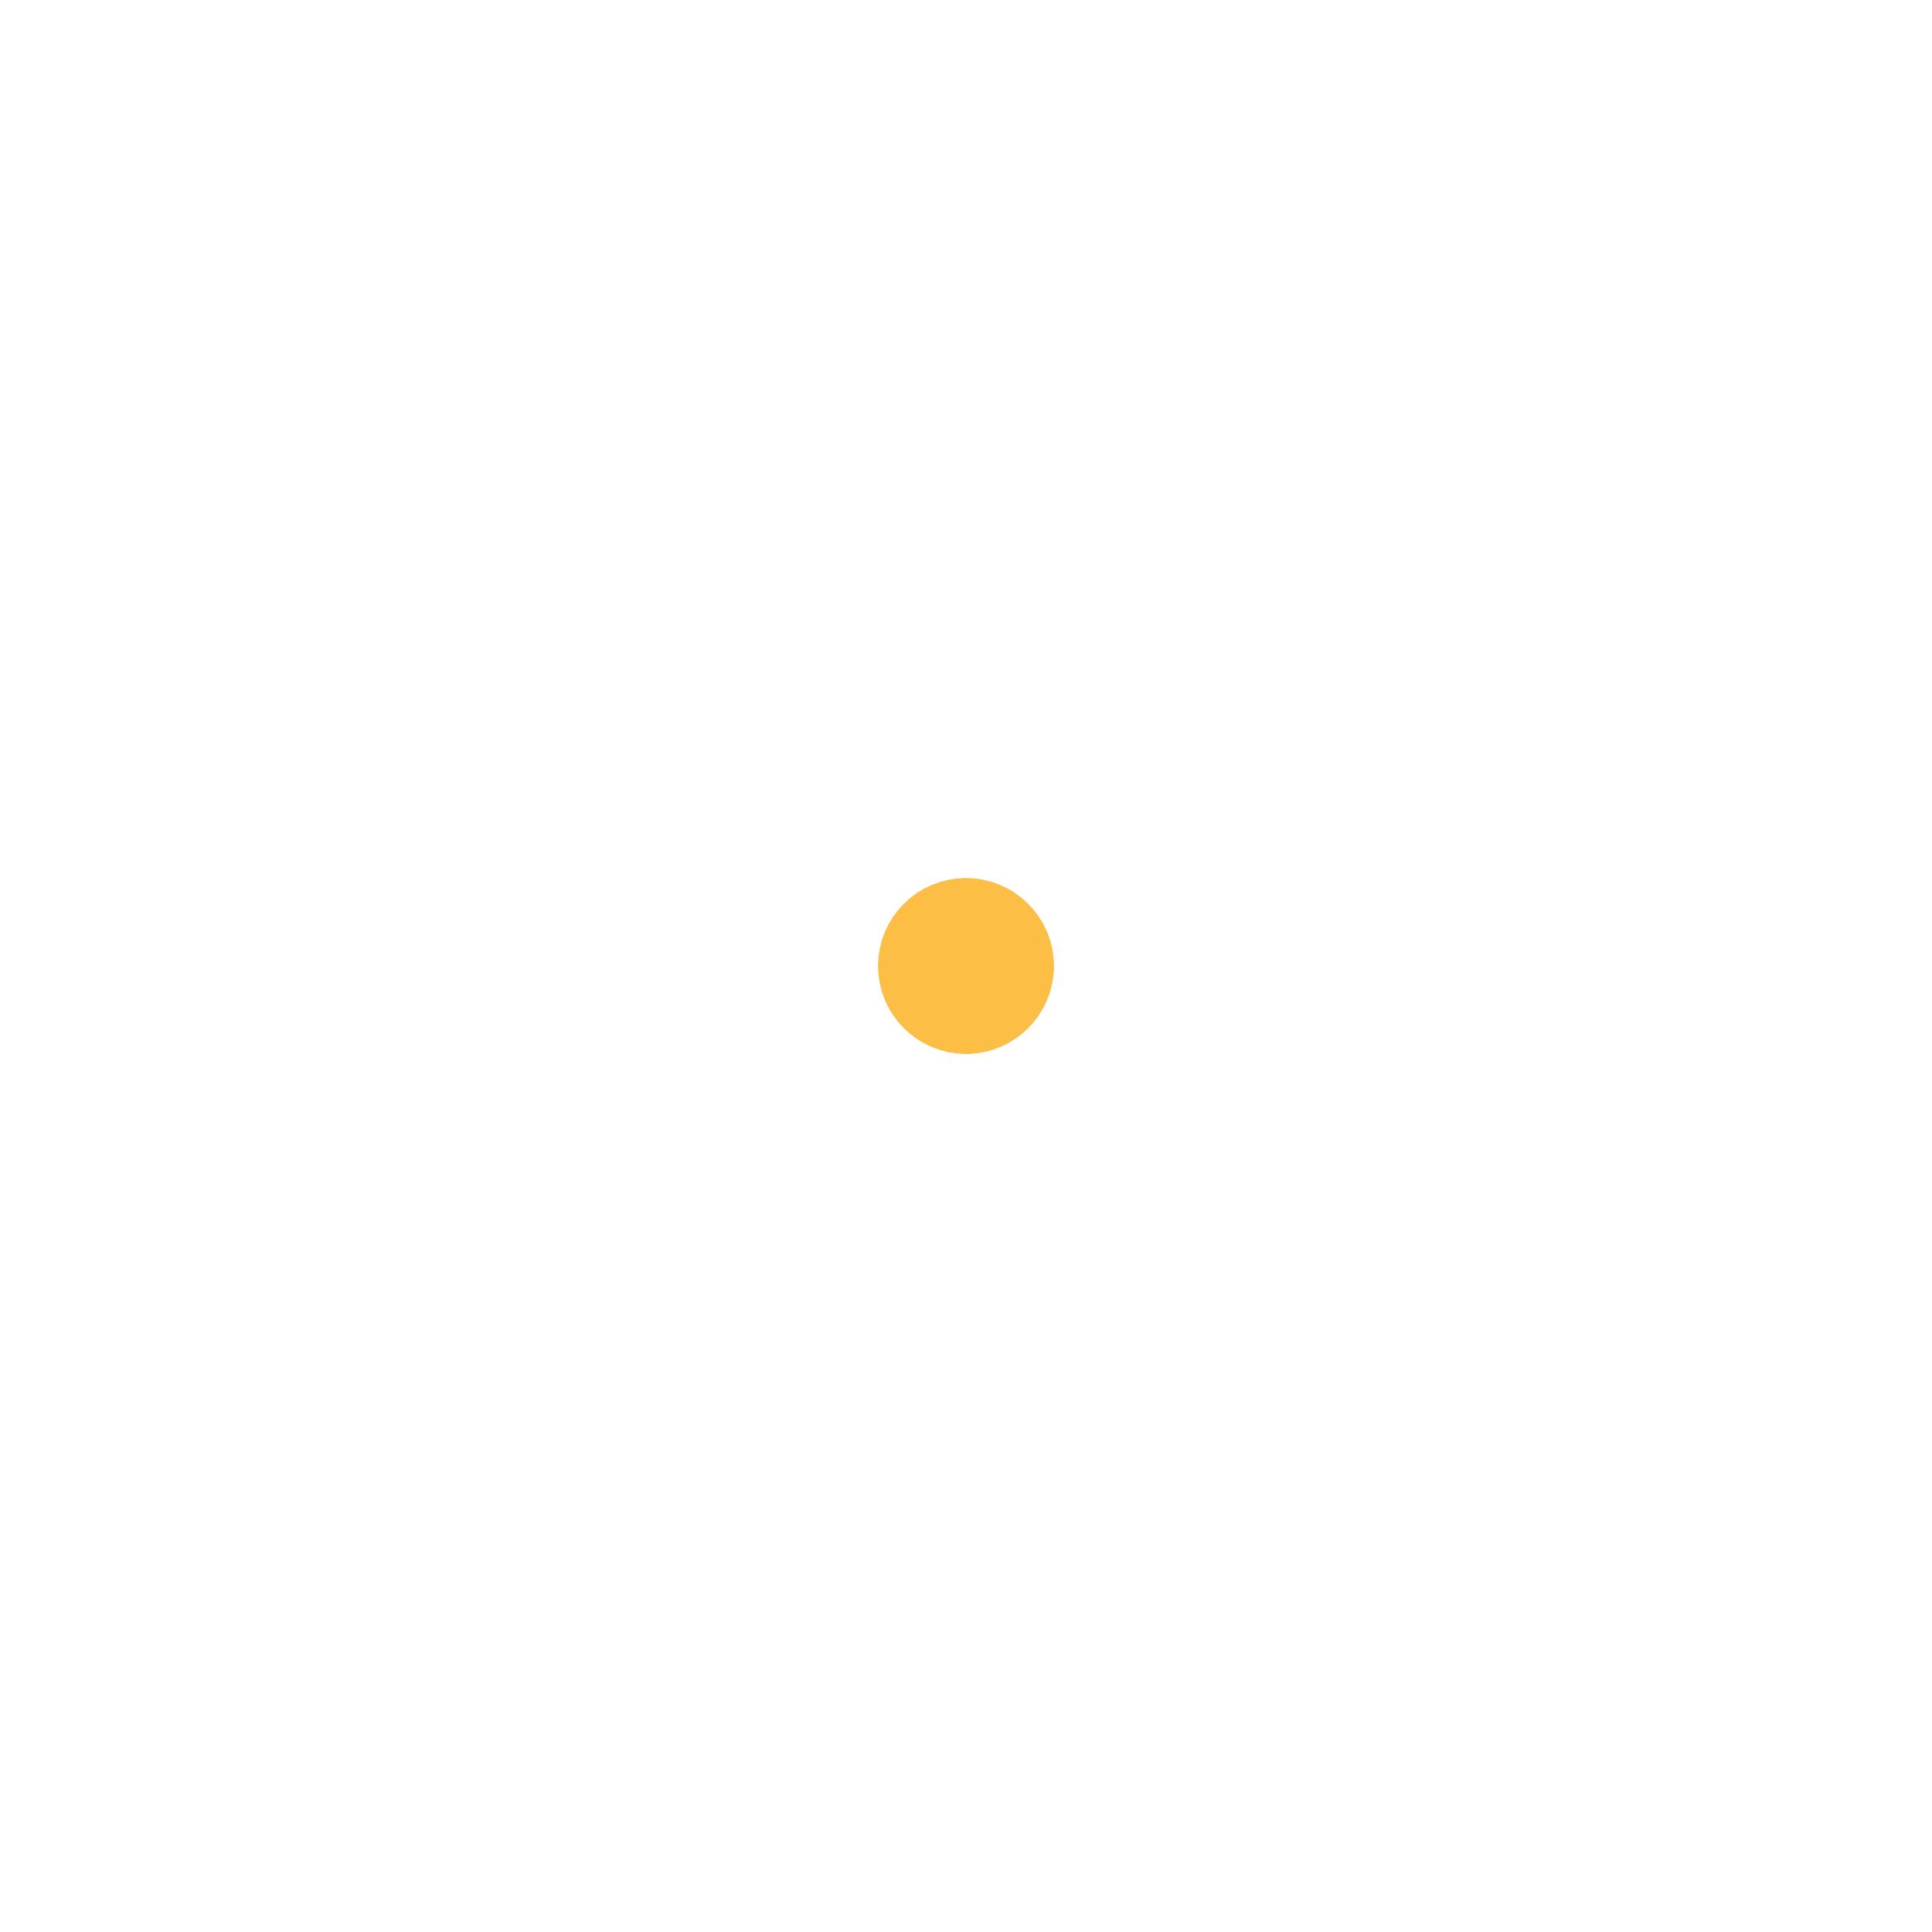
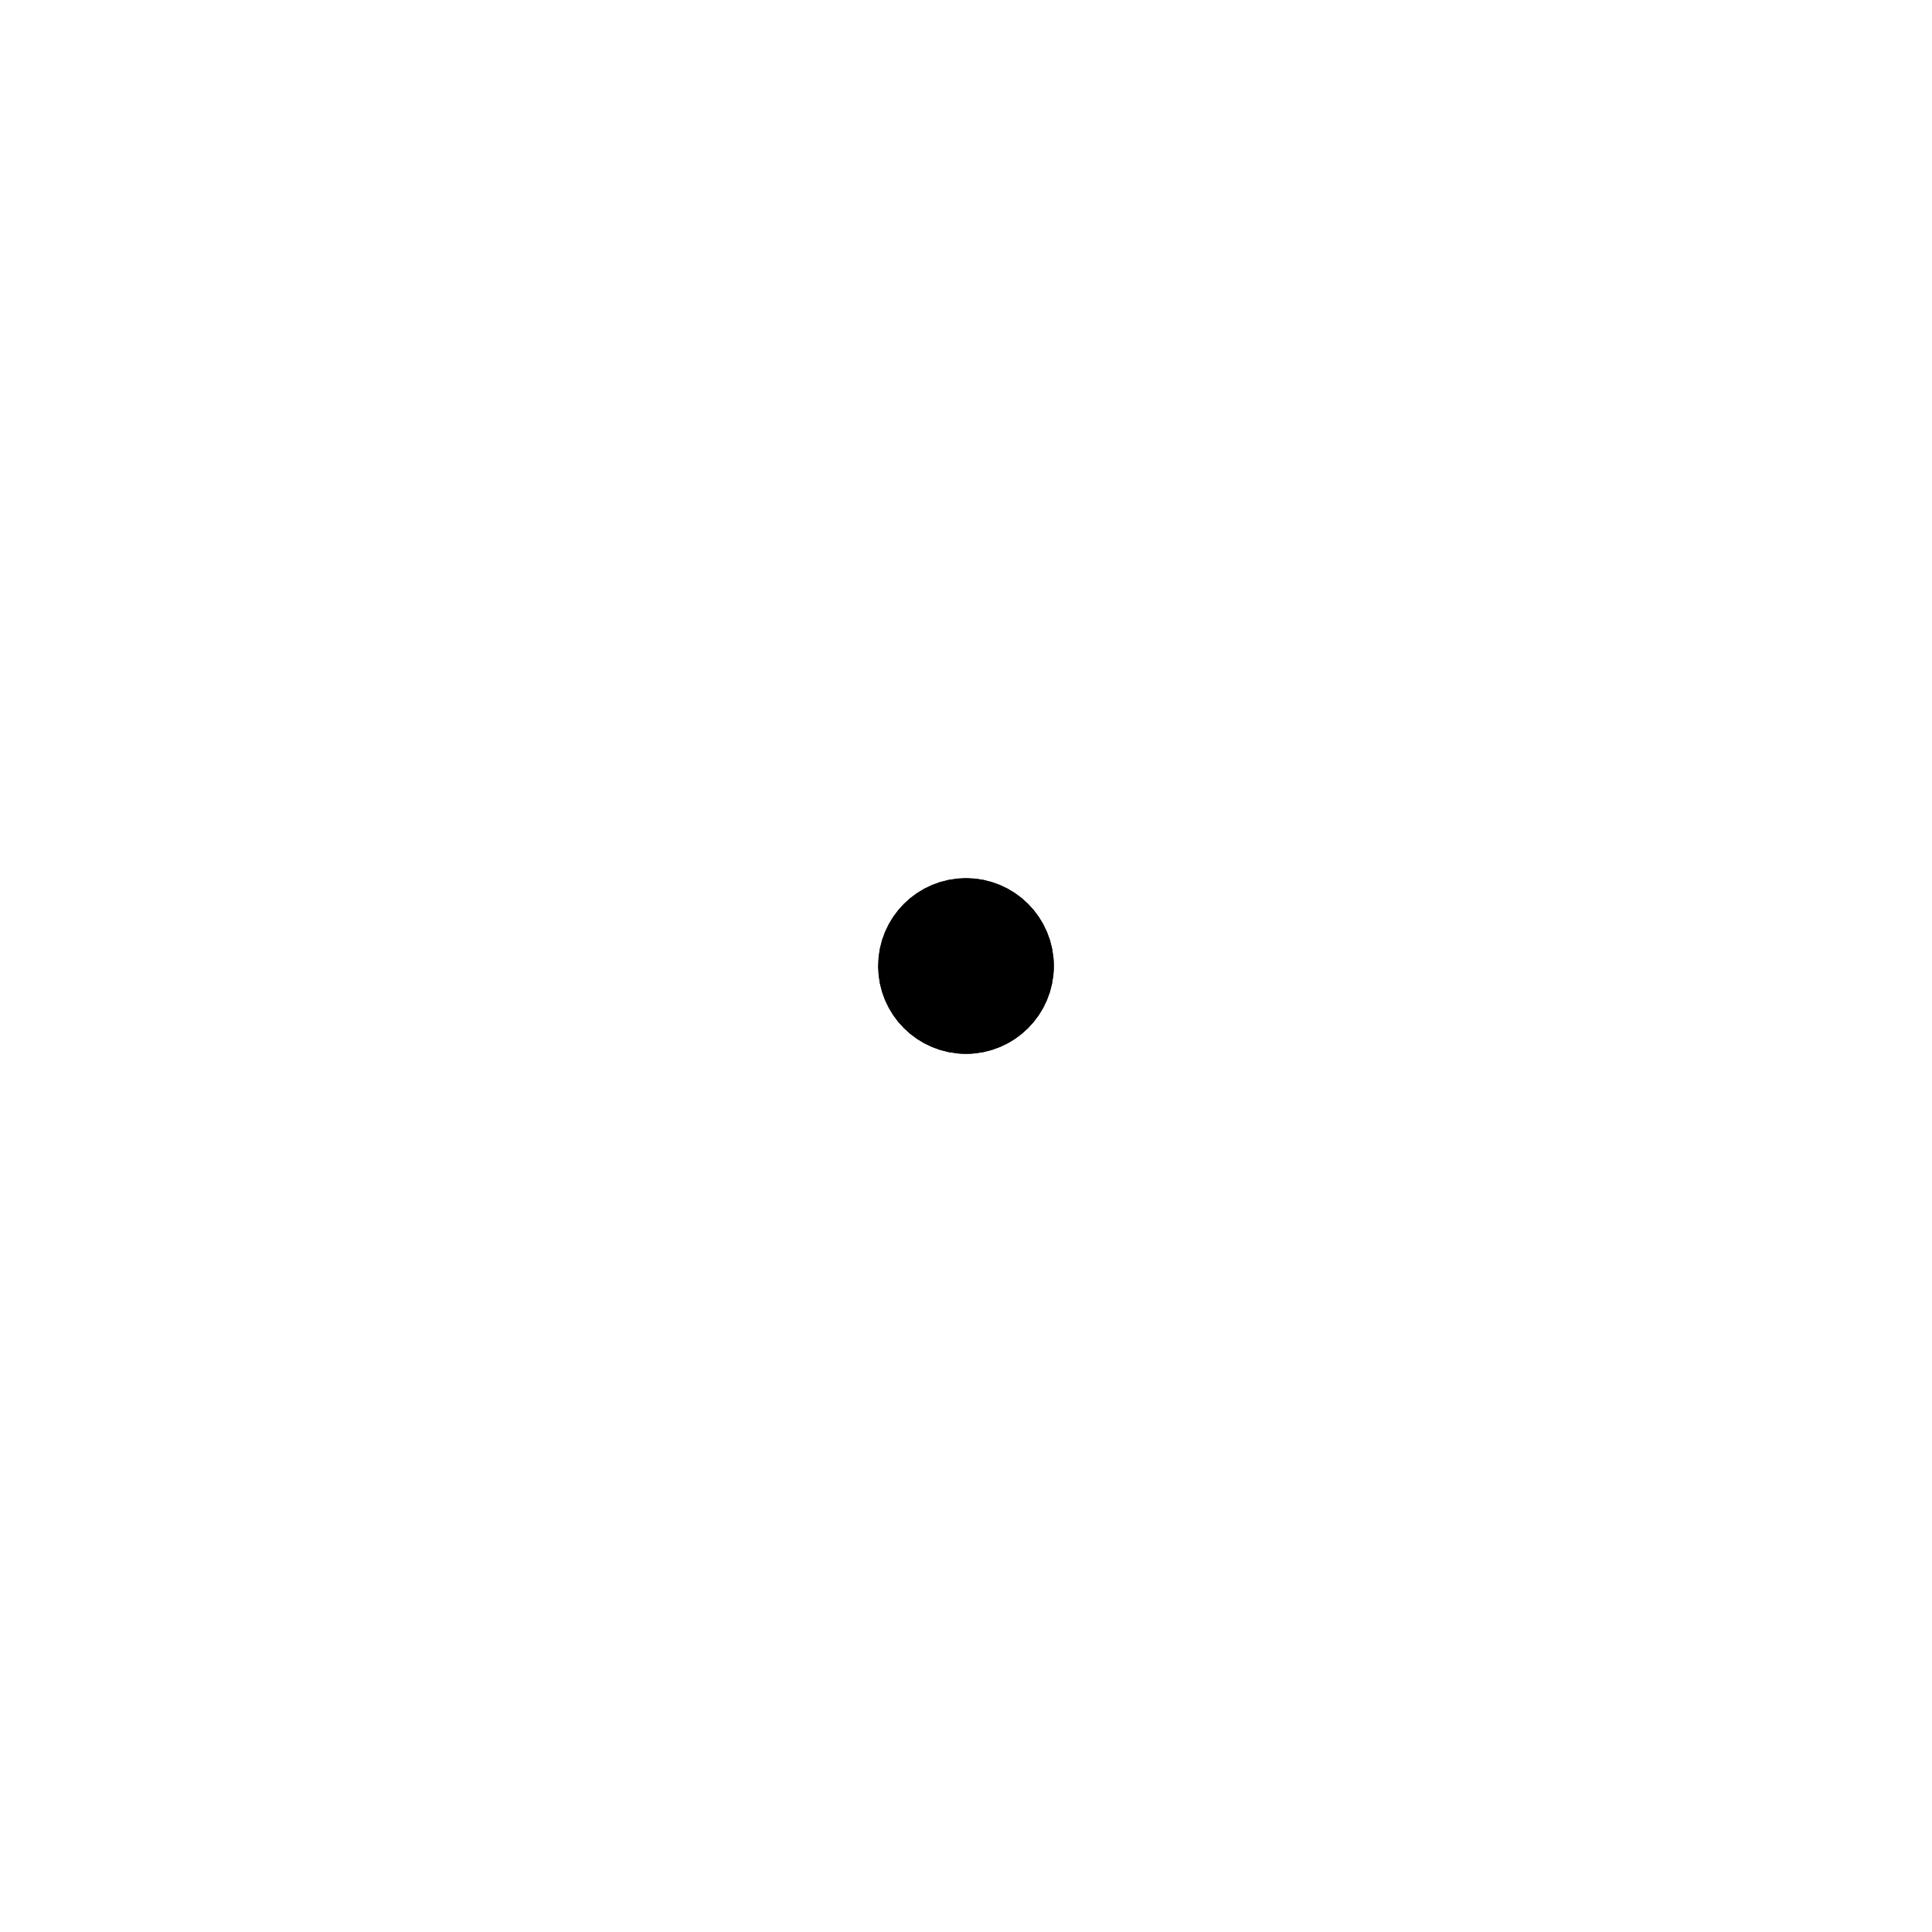
- <svg xmlns="http://www.w3.org/2000/svg" width="44" height="44" viewBox="0 0 44 44" stroke="#FCBE45">
+ <svg xmlns="http://www.w3.org/2000/svg" width="44" height="44" viewBox="0 0 44 44" stroke="currentColor">
  <g fill="none" fill-rule="evenodd" stroke-width="2">
    <circle cx="22" cy="22" r="1">
      <animate attributeName="r" begin="0s" dur="1.8s" values="1; 20" calcMode="spline" keyTimes="0; 1" keySplines="0.165, 0.84, 0.44, 1" repeatCount="indefinite" />
      <animate attributeName="stroke-opacity" begin="0s" dur="1.8s" values="1; 0" calcMode="spline" keyTimes="0; 1" keySplines="0.3, 0.61, 0.355, 1" repeatCount="indefinite" />
    </circle>
    <circle cx="22" cy="22" r="1">
      <animate attributeName="r" begin="-0.9s" dur="1.8s" values="1; 20" calcMode="spline" keyTimes="0; 1" keySplines="0.165, 0.84, 0.44, 1" repeatCount="indefinite" />
      <animate attributeName="stroke-opacity" begin="-0.9s" dur="1.8s" values="1; 0" calcMode="spline" keyTimes="0; 1" keySplines="0.3, 0.61, 0.355, 1" repeatCount="indefinite" />
    </circle>
  </g>
</svg>
